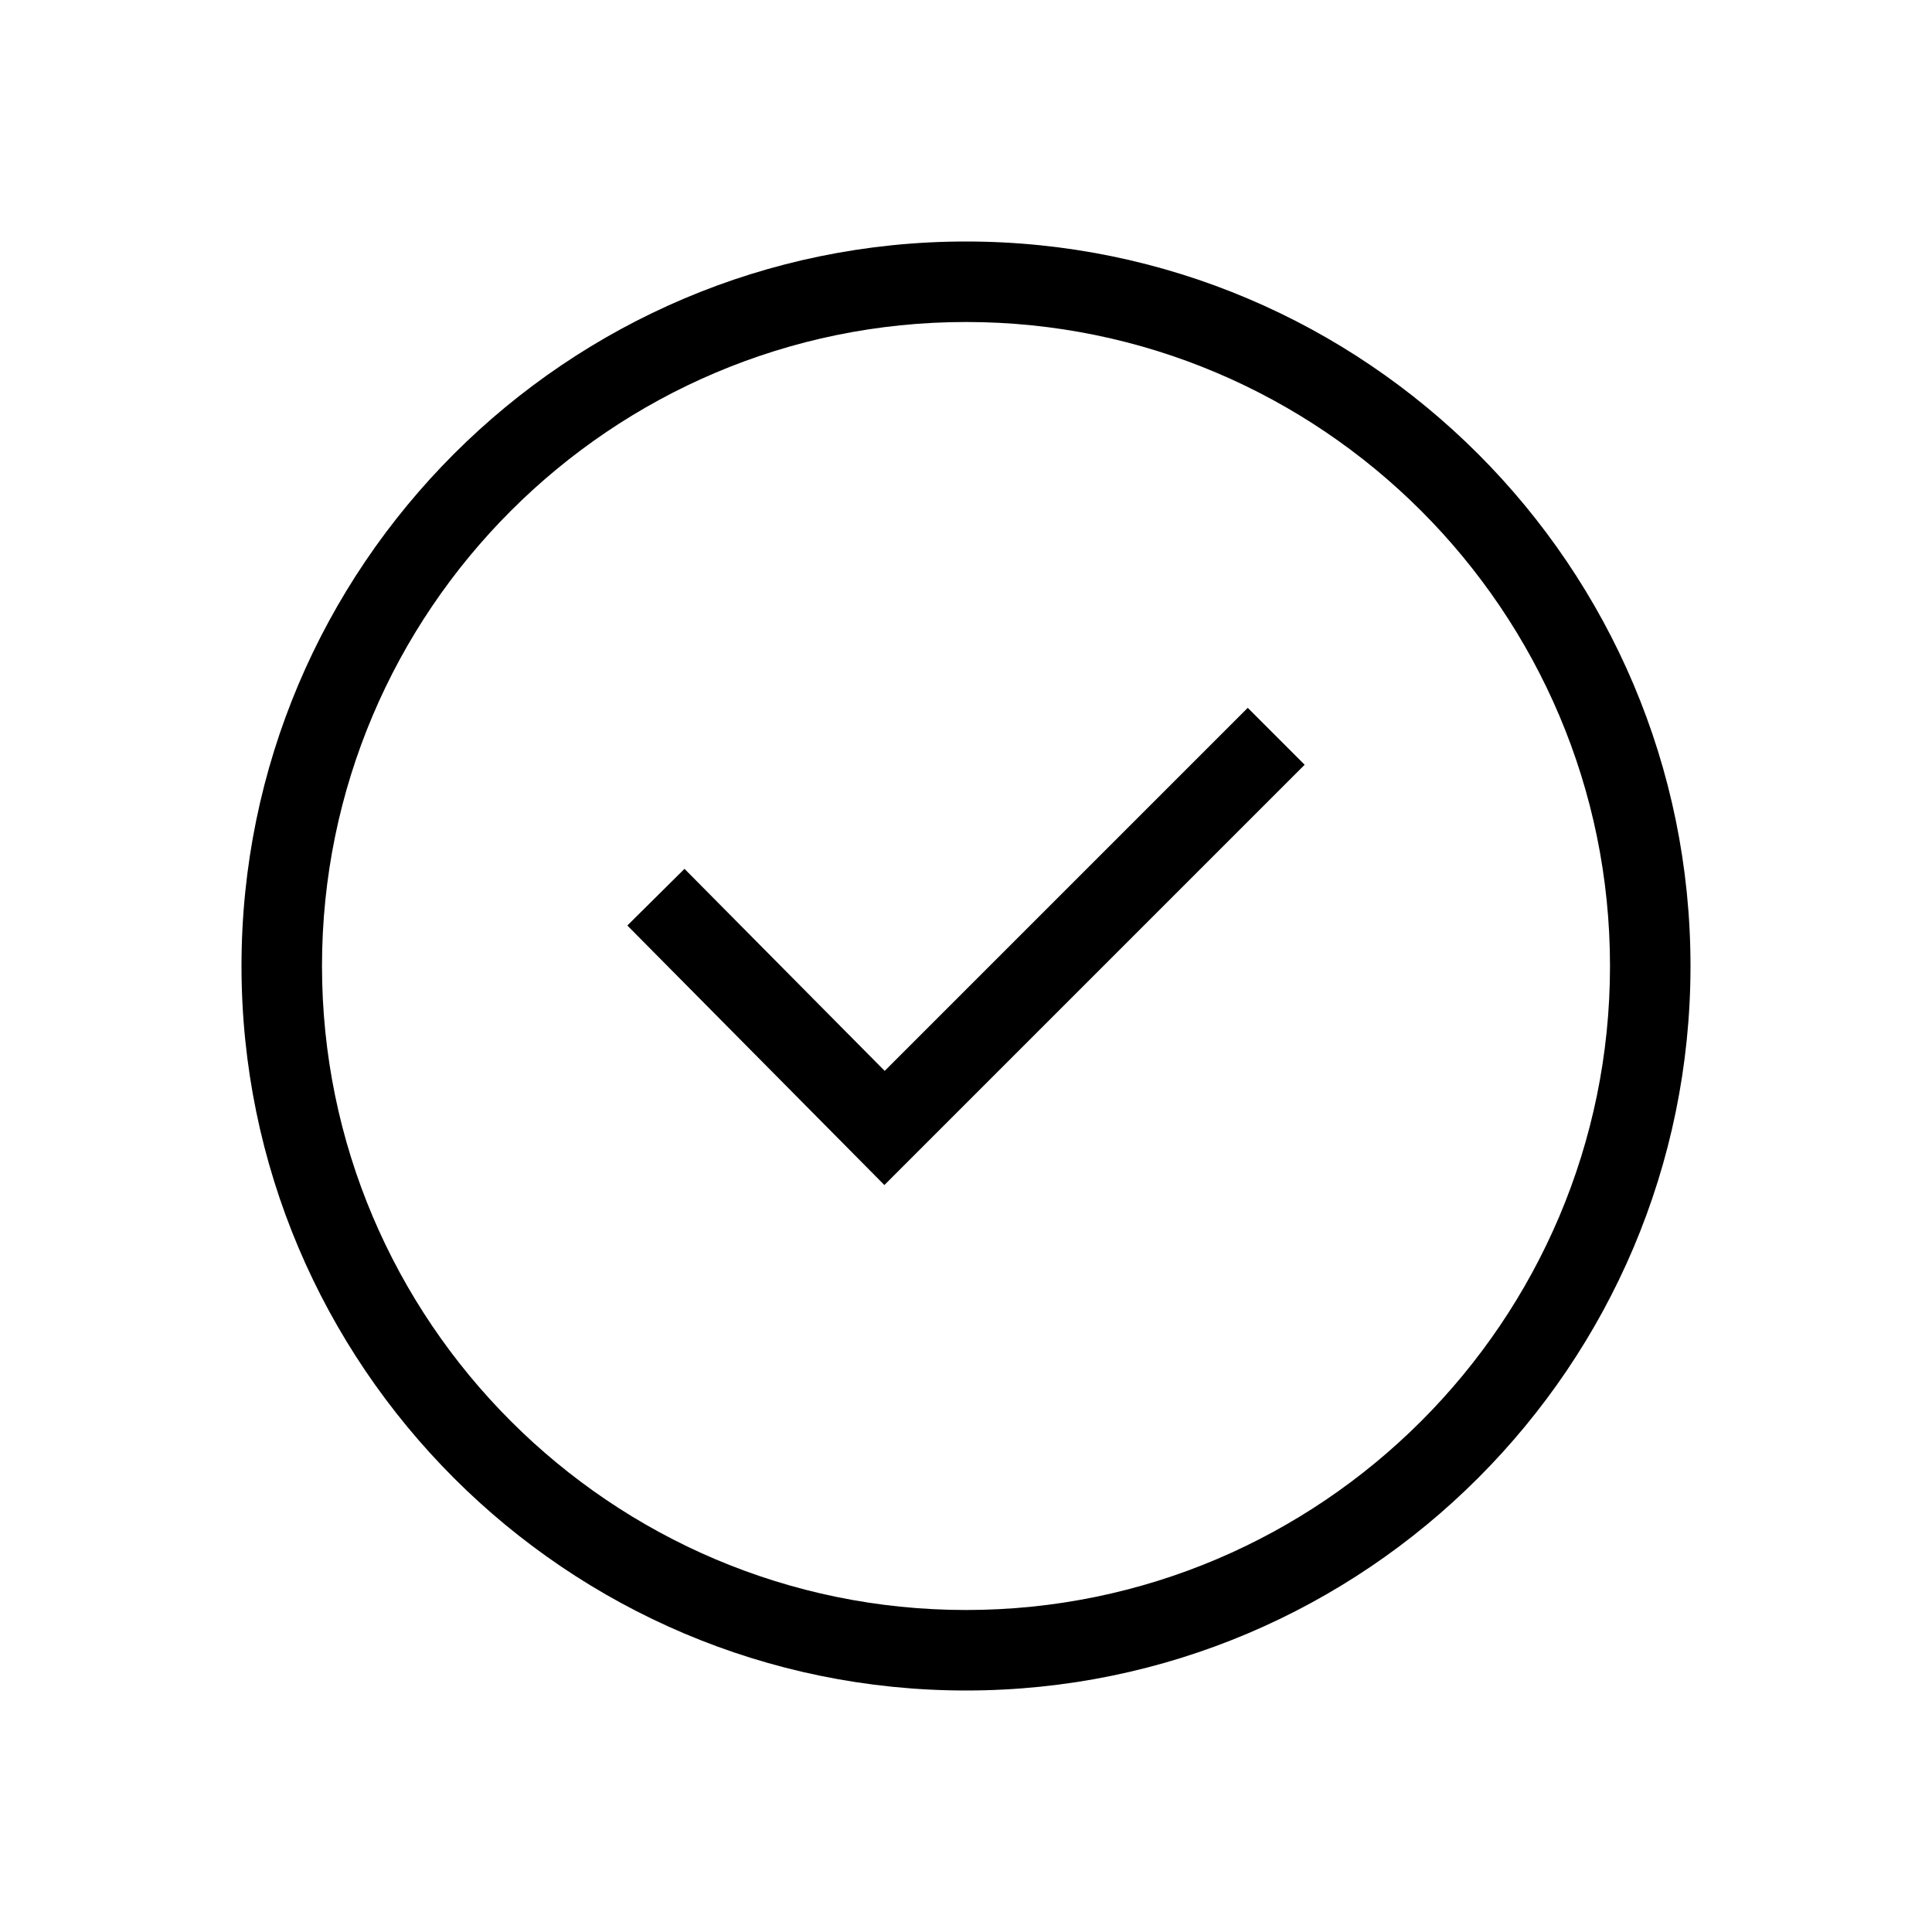
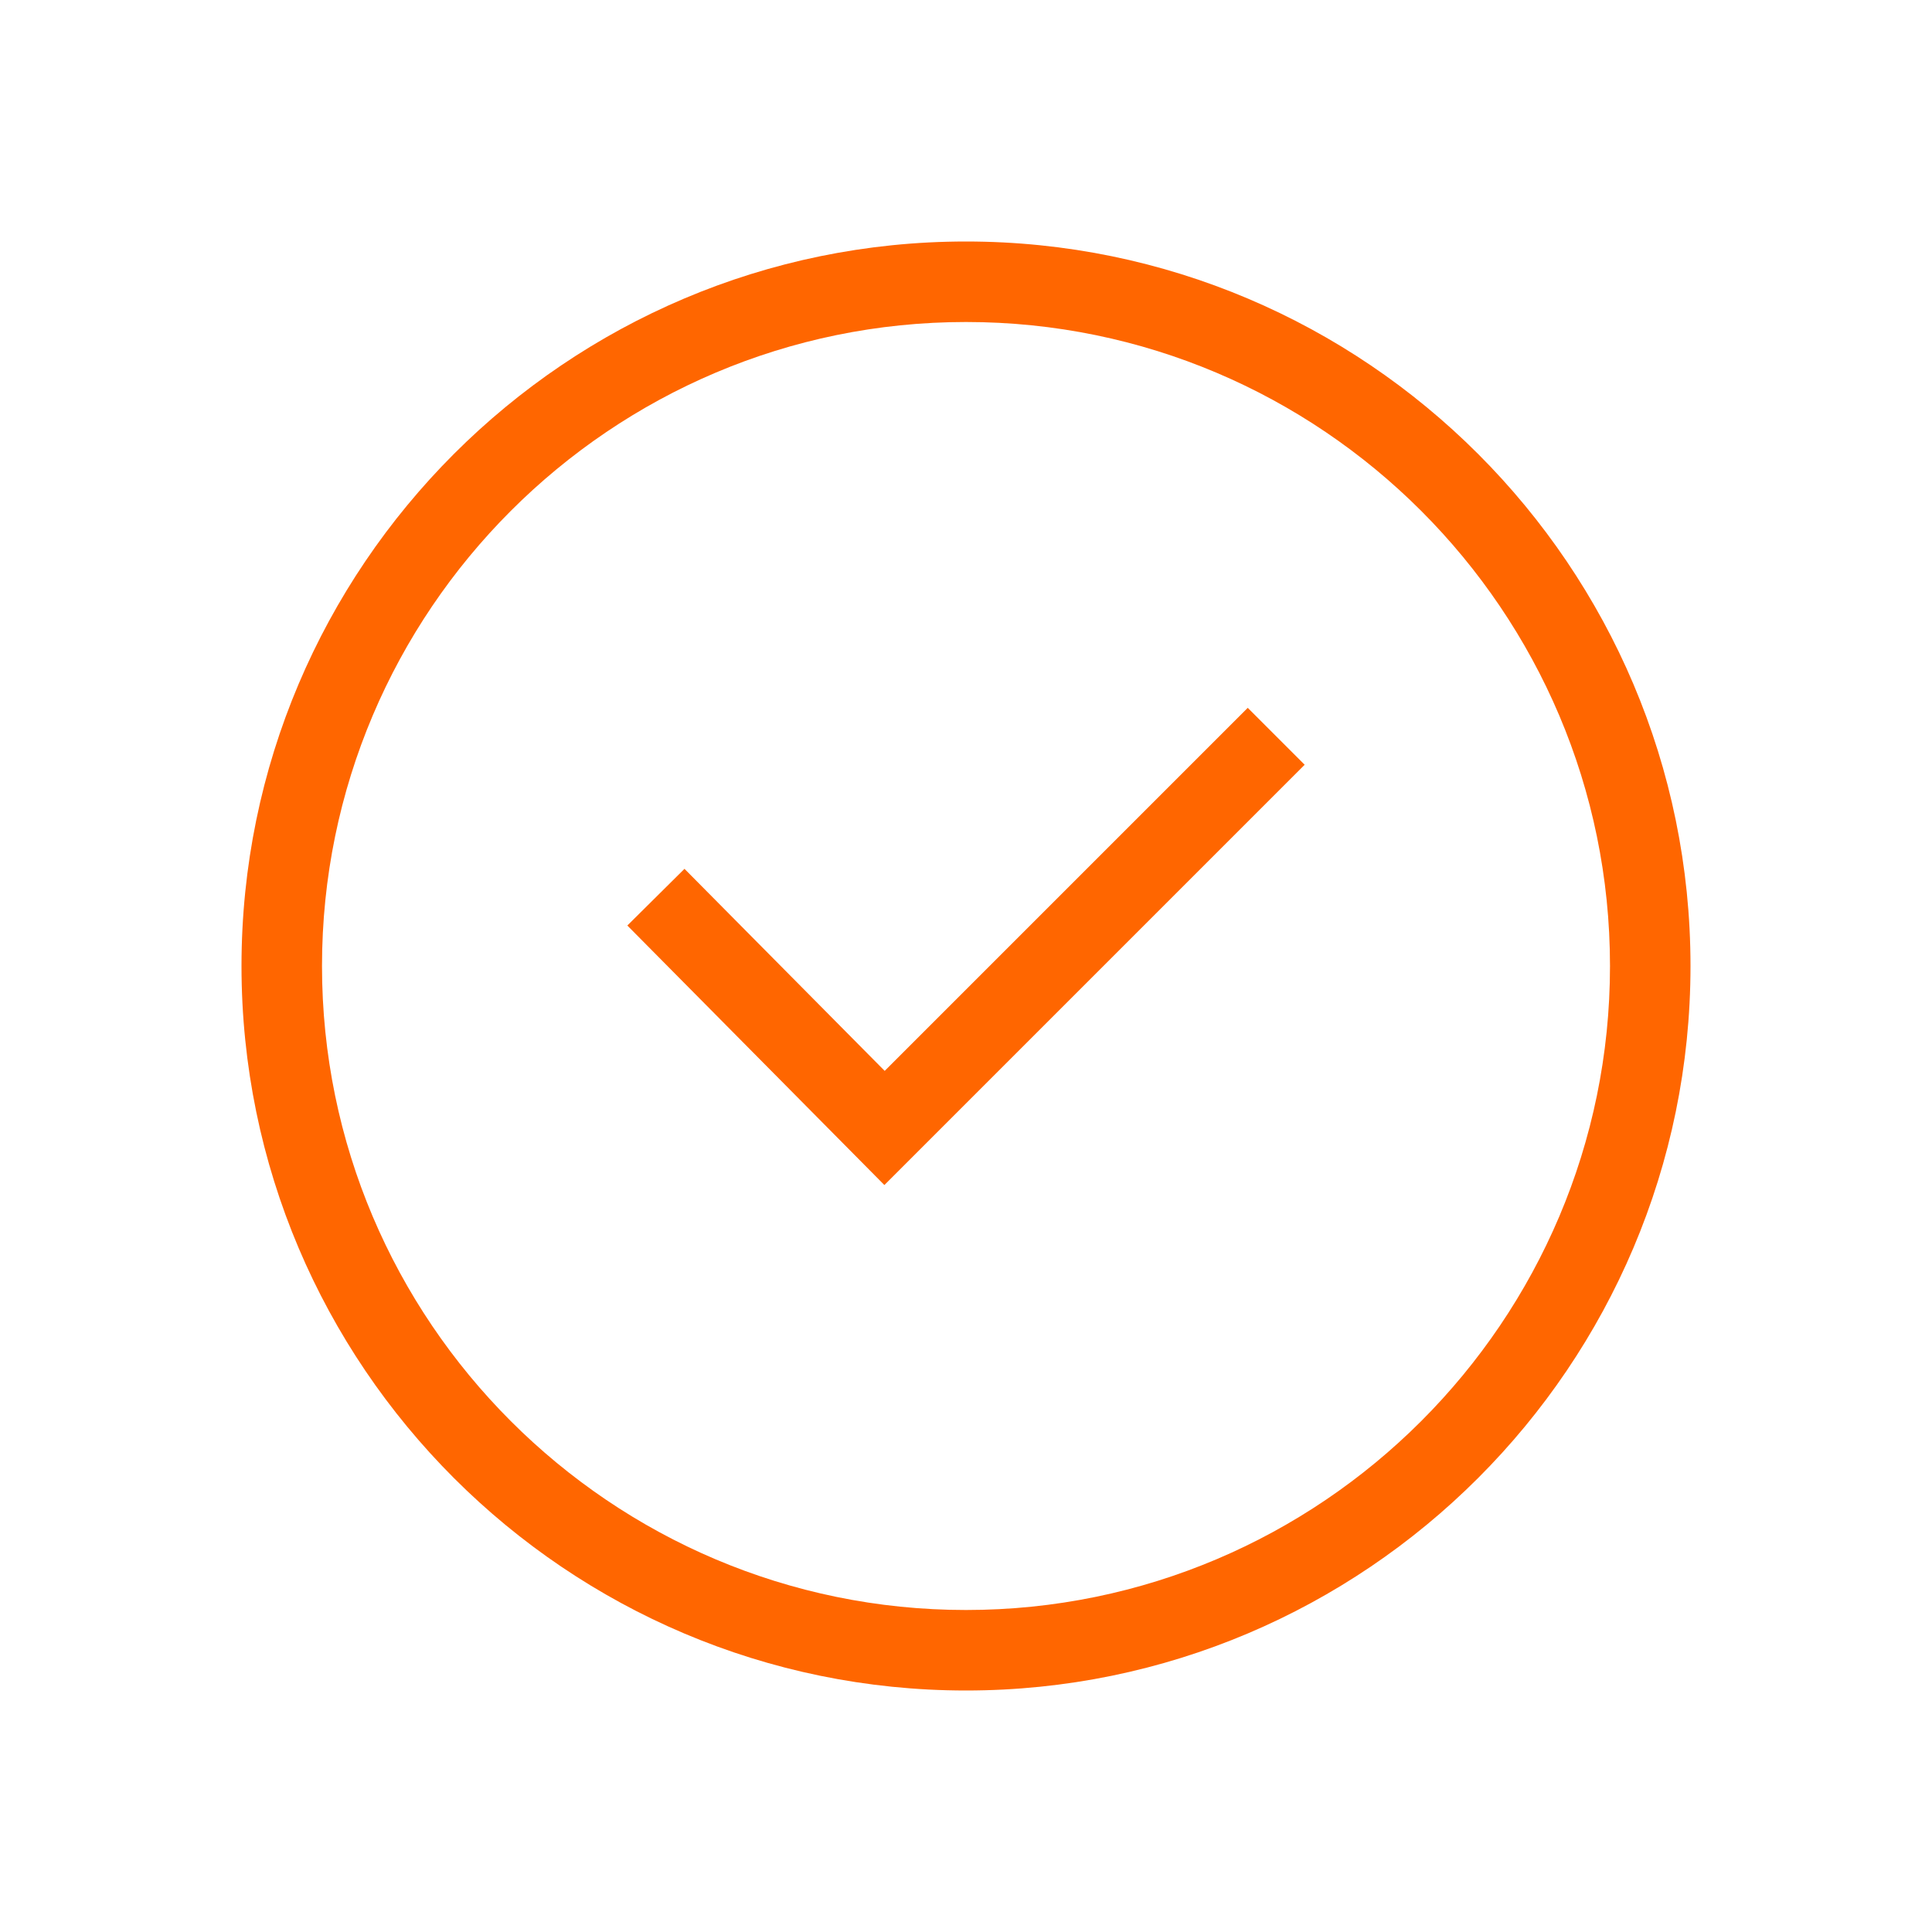
<svg xmlns="http://www.w3.org/2000/svg" focusable="false" width="24" height="24" viewBox="0 0 24 24">
-   <g fill-rule="evenodd">
+   <g fill="#ff6600" fill-rule="evenodd">
    <path d="M12 20c-4.411 0-8-3.589-8-8s3.589-8 8-8 8 3.589 8 8-3.589 8-8 8m0-17c-4.963 0-9 4.037-9 9s4.037 9 9 9 9-4.037 9-9-4.037-9-9-9" />
    <path d="M10.99 13.303l-2.487-2.51-.71.704 3.193 3.224 5.221-5.221-.707-.707z" />
  </g>
</svg>
